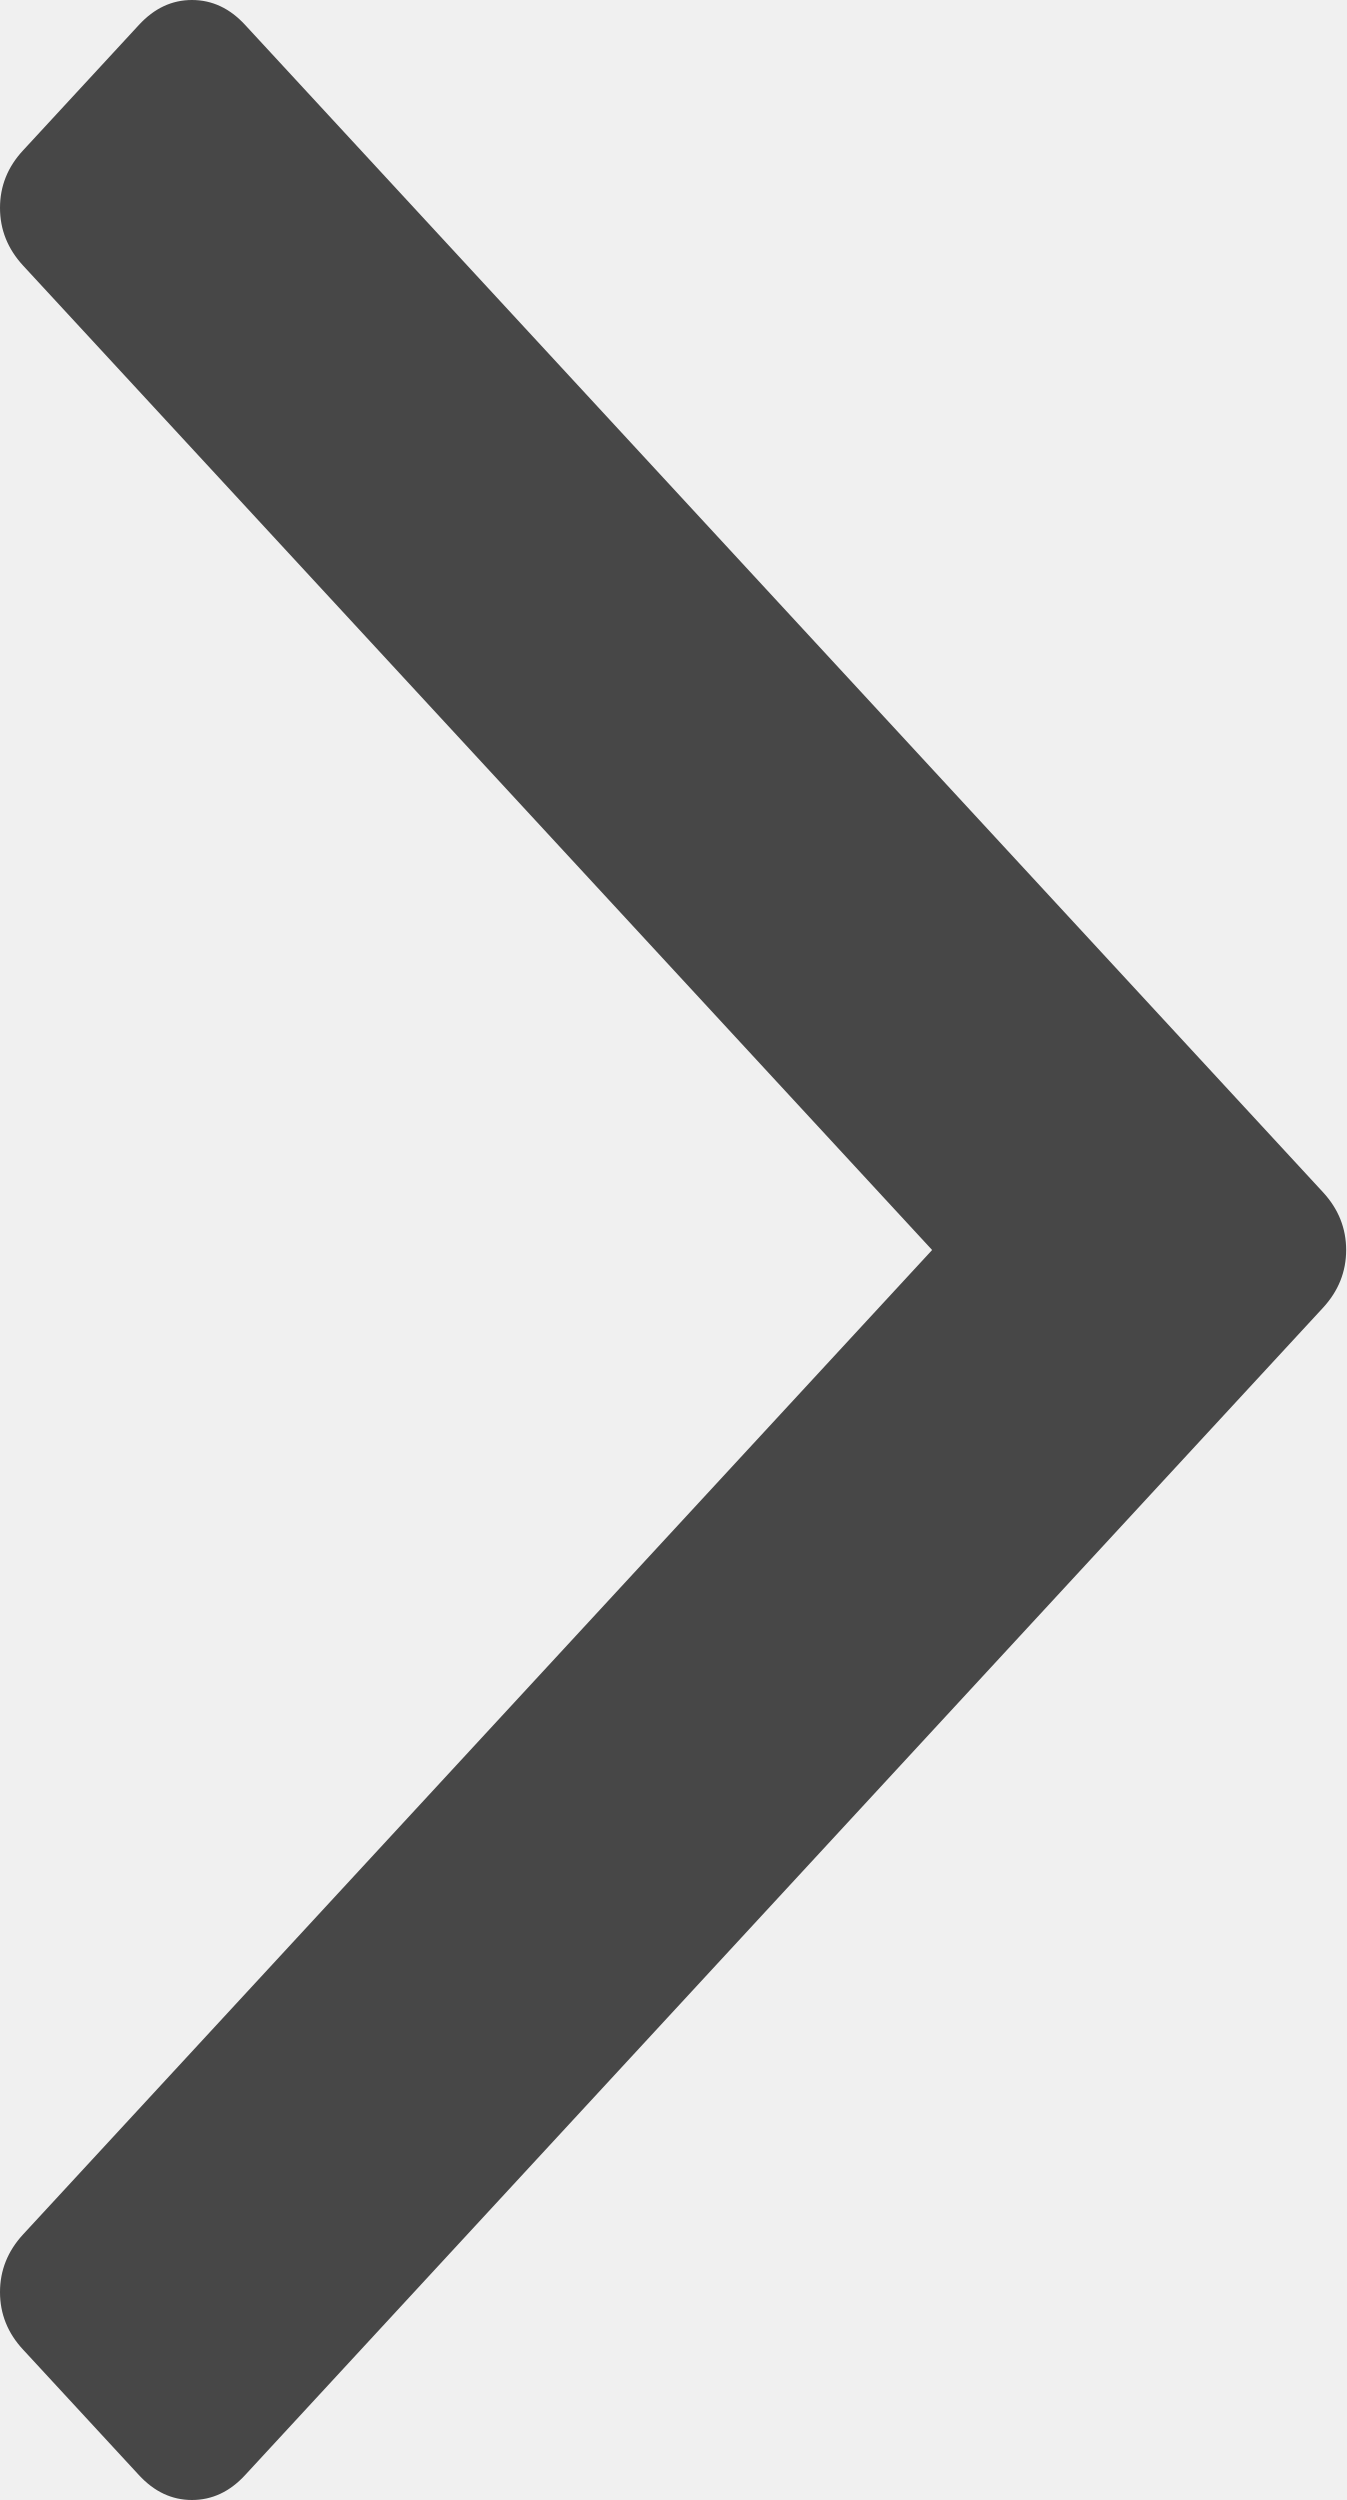
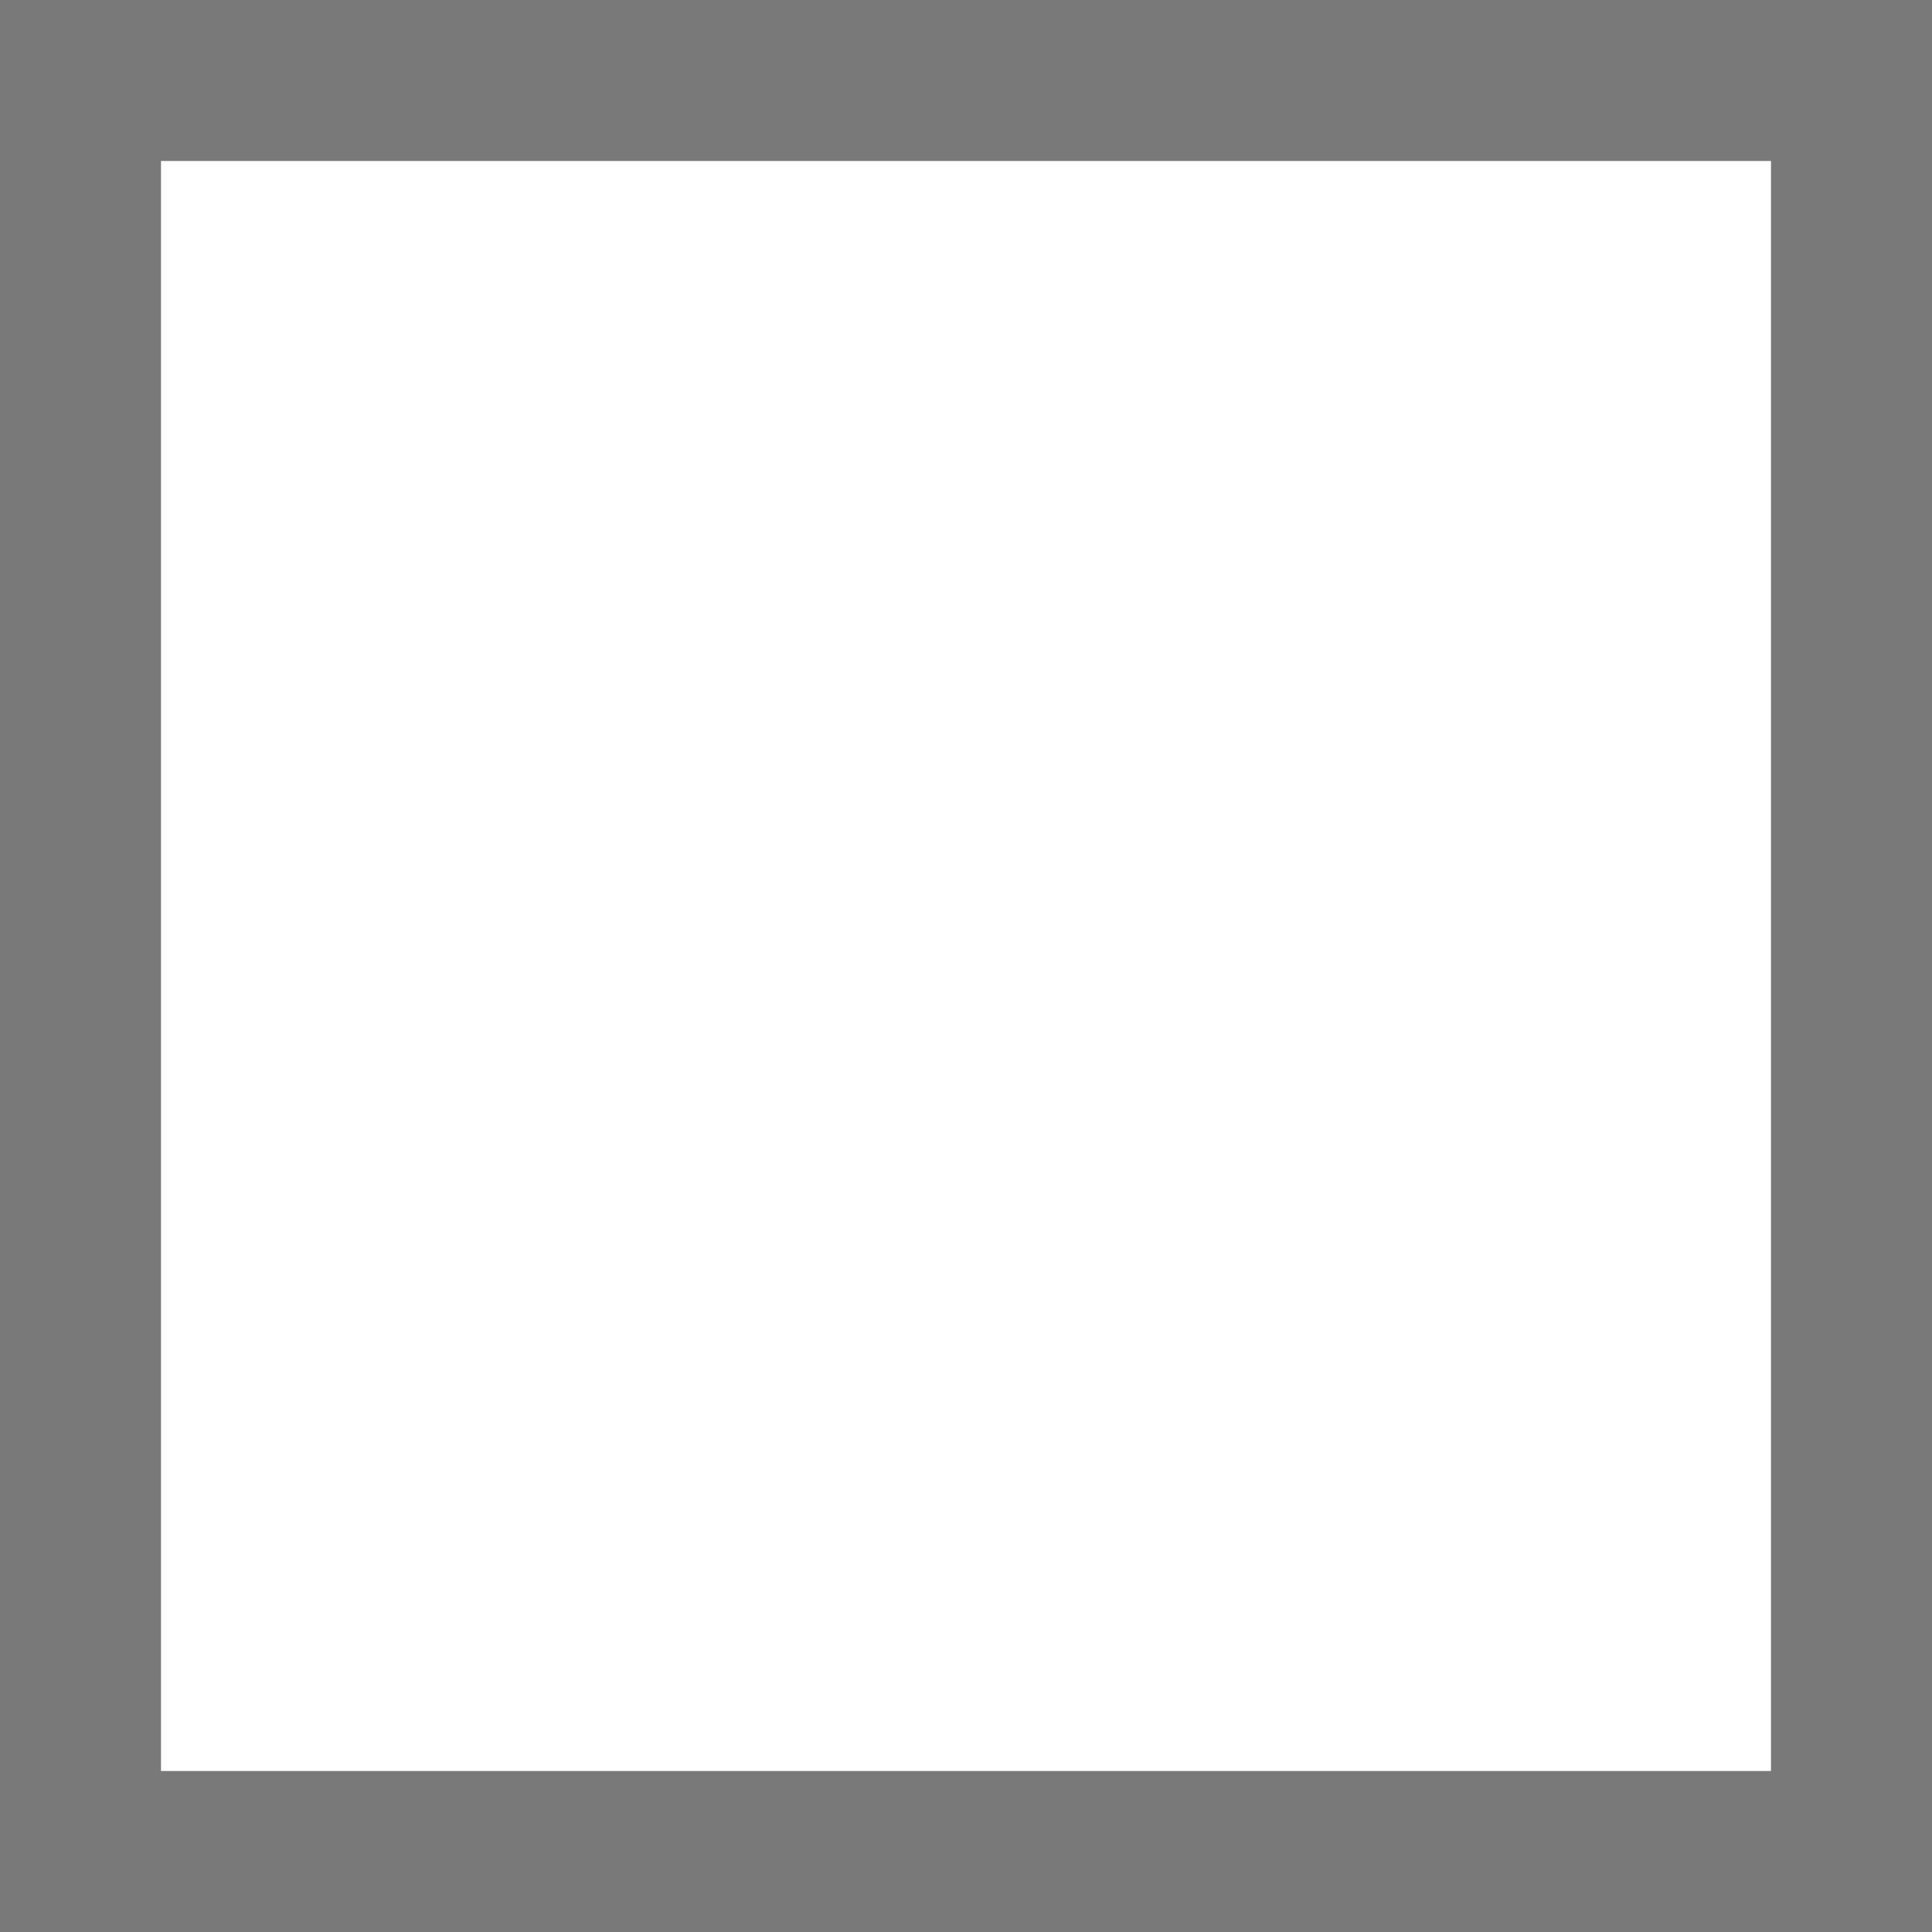
- <svg xmlns="http://www.w3.org/2000/svg" version="1.1" width="7px" height="13px">
-   <g transform="matrix(1 0 0 1 -10 -9 )">
-     <path d="M 6.88 6.2  C 6.96 6.287  7 6.387  7 6.5  C 7 6.613  6.96 6.713  6.88 6.8  L 1.275 12.87  C 1.195 12.957  1.103 13  0.998 13  C 0.894 13  0.802 12.957  0.722 12.87  L 0.12 12.218  C 0.04 12.132  0 12.032  0 11.919  C 0 11.806  0.04 11.706  0.12 11.619  L 4.847 6.5  L 0.12 1.381  C 0.04 1.294  0 1.194  0 1.081  C 0 0.968  0.04 0.868  0.12 0.782  L 0.722 0.13  C 0.802 0.043  0.894 0  0.998 0  C 1.103 0  1.195 0.043  1.275 0.13  L 6.88 6.2  Z " fill-rule="nonzero" fill="#474747" stroke="none" transform="matrix(1 0 0 1 10 9 )" />
-   </g>
+ <svg xmlns="http://www.w3.org/2000/svg" version="1.1" width="12px" height="12px" viewBox="182 85  12 12">
+   <path d="M 182.5 85.5  L 193.5 85.5  L 193.5 96.5  L 182.5 96.5  L 182.5 85.5  Z " fill-rule="nonzero" fill="#ffffff" stroke="none" />
+   <path d="M 182.5 85.5  L 193.5 85.5  L 193.5 96.5  L 182.5 96.5  L 182.5 85.5  Z " stroke-width="1" stroke="#797979" fill="none" />
</svg>
